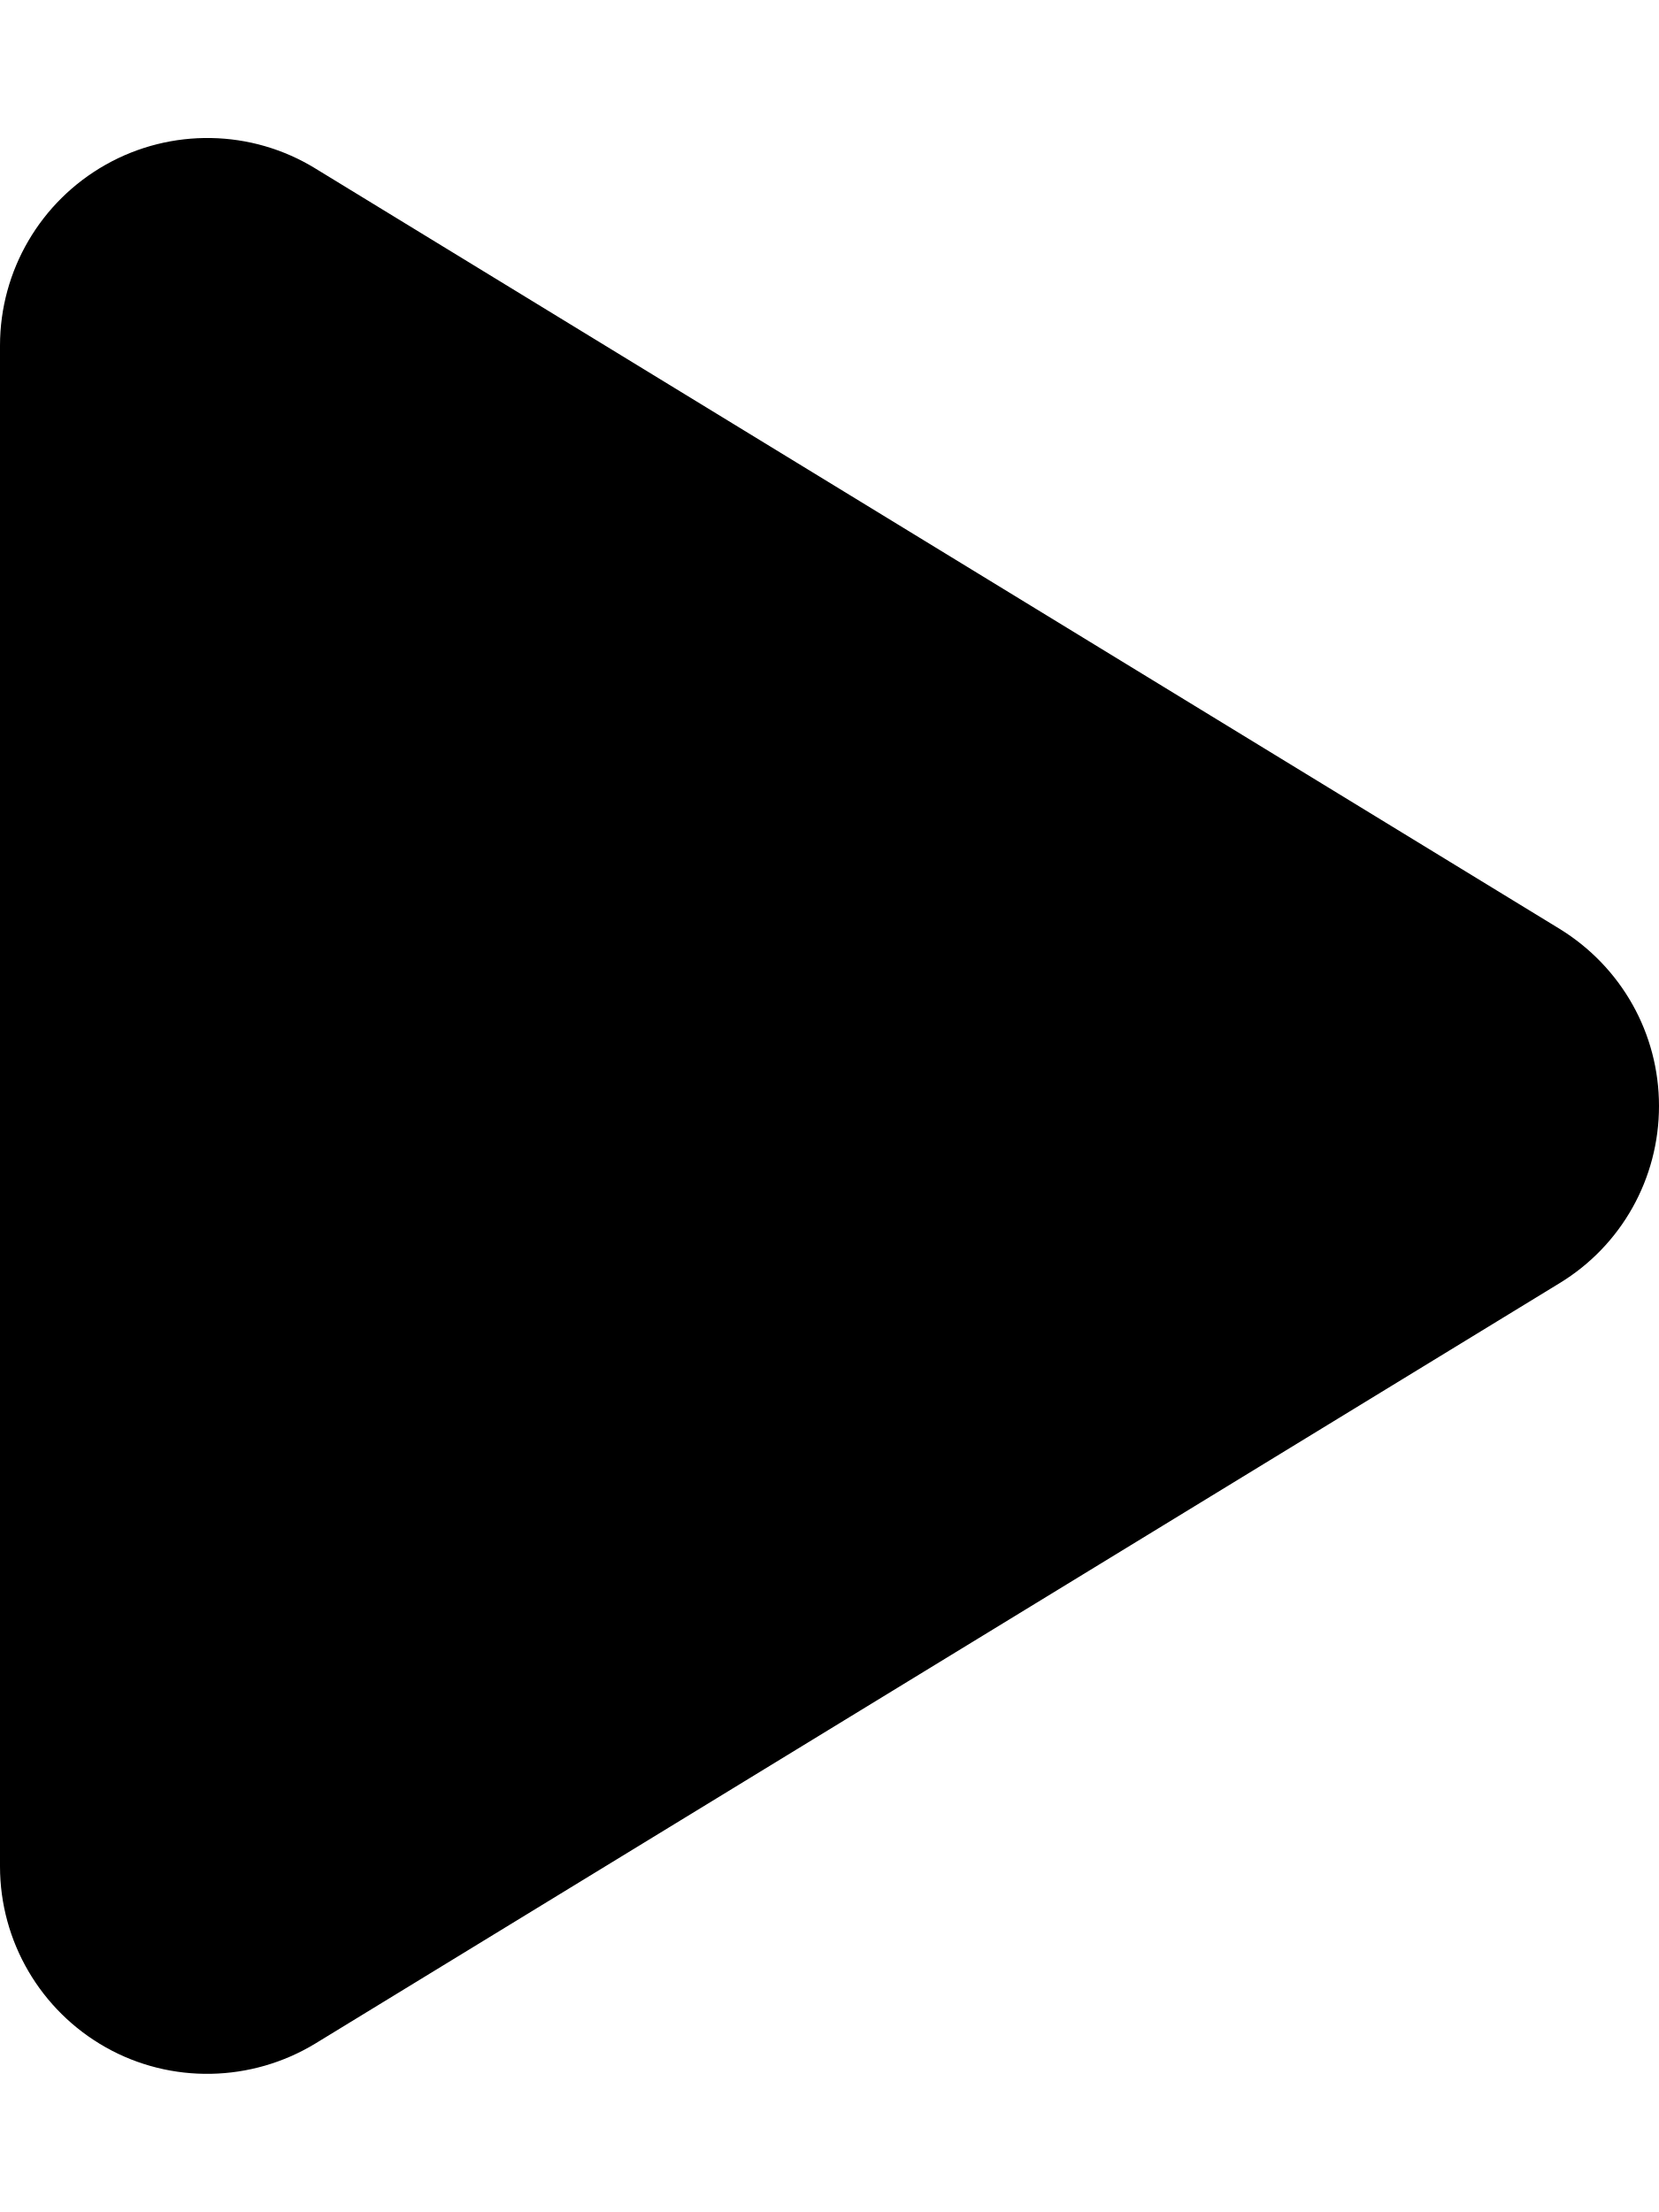
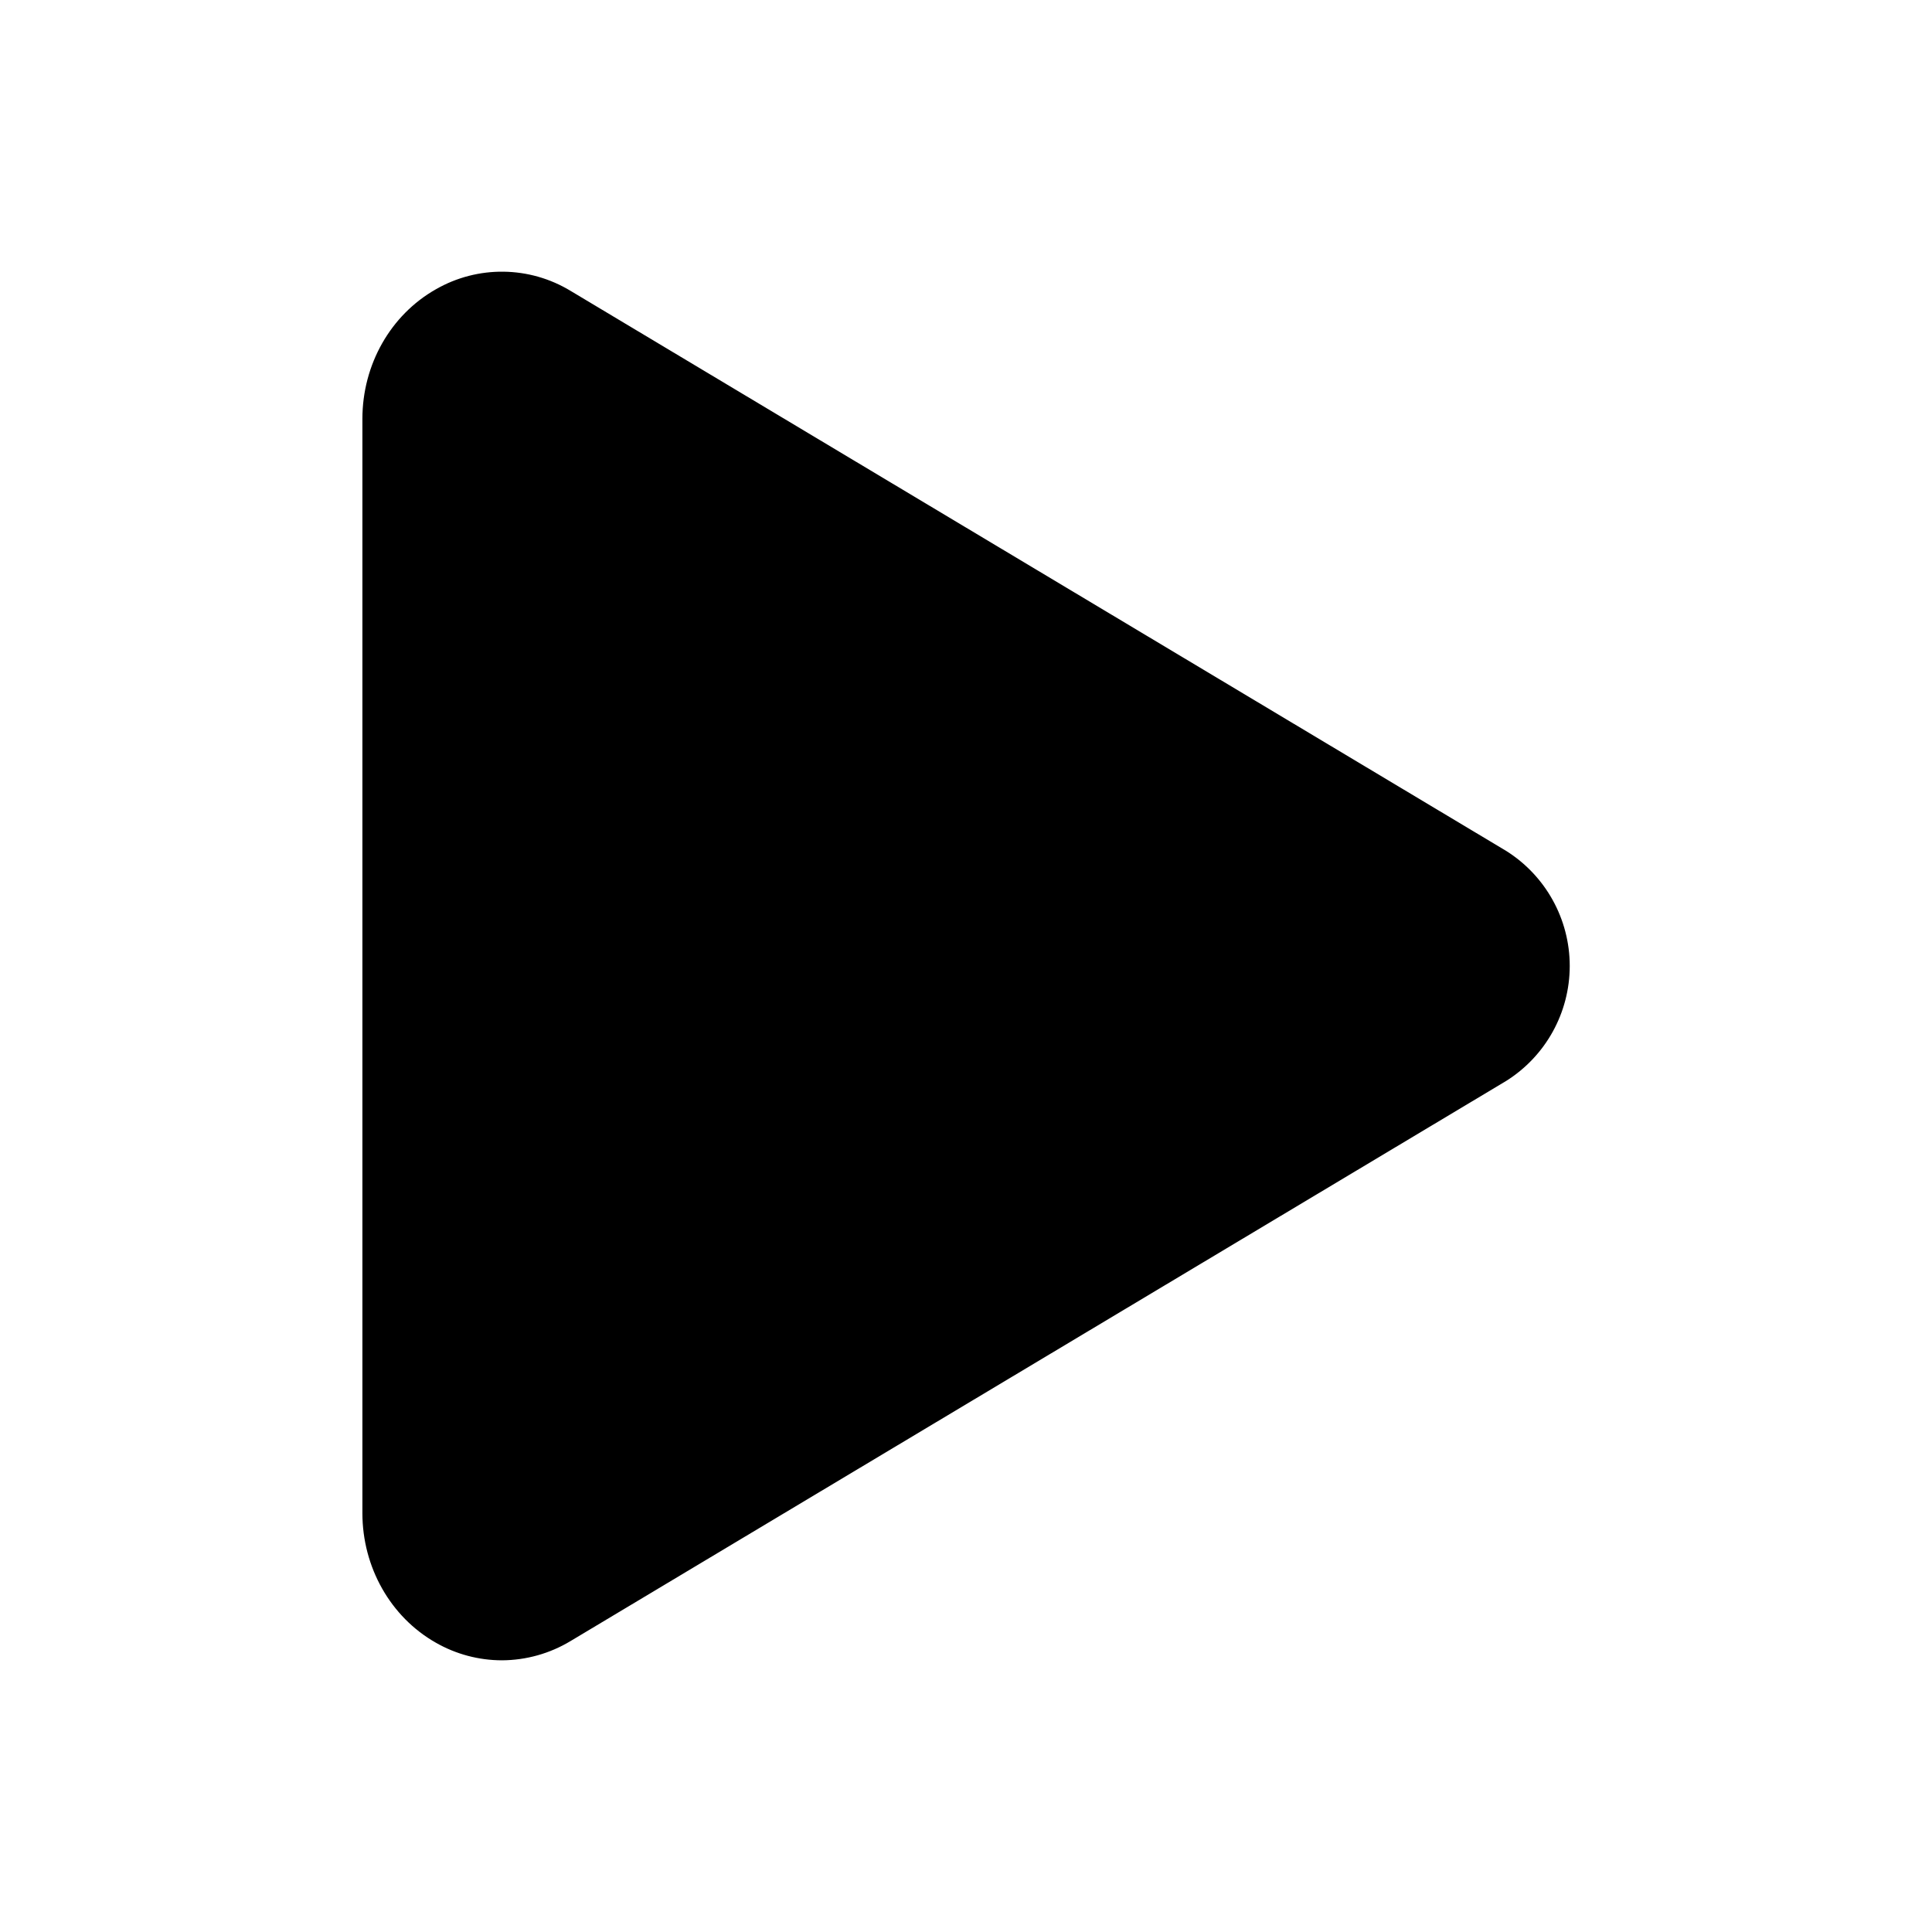
- <svg xmlns="http://www.w3.org/2000/svg" viewBox="0 0 384 512">
-   <path d="M73 39c-14.8-9.1-33.4-9.4-48.5-.9S0 62.6 0 80L0 432c0 17.4 9.4 33.4 24.5 41.9s33.7 8.1 48.5-.9L361 297c14.3-8.7 23-24.2 23-41s-8.7-32.2-23-41L73 39z" />
+ <svg xmlns="http://www.w3.org/2000/svg" class="ionicon" viewBox="0 0 512 512">
+   <path d="M133 440a35.37 35.37 0 01-17.5-4.67c-12-6.8-19.46-20-19.46-34.33V111c0-14.37 7.46-27.53 19.46-34.33a35.13 35.13 0 0135.77.45l247.85 148.36a36 36 0 010 61l-247.89 148.4A35.5 35.5 0 01133 440z" />
</svg>
